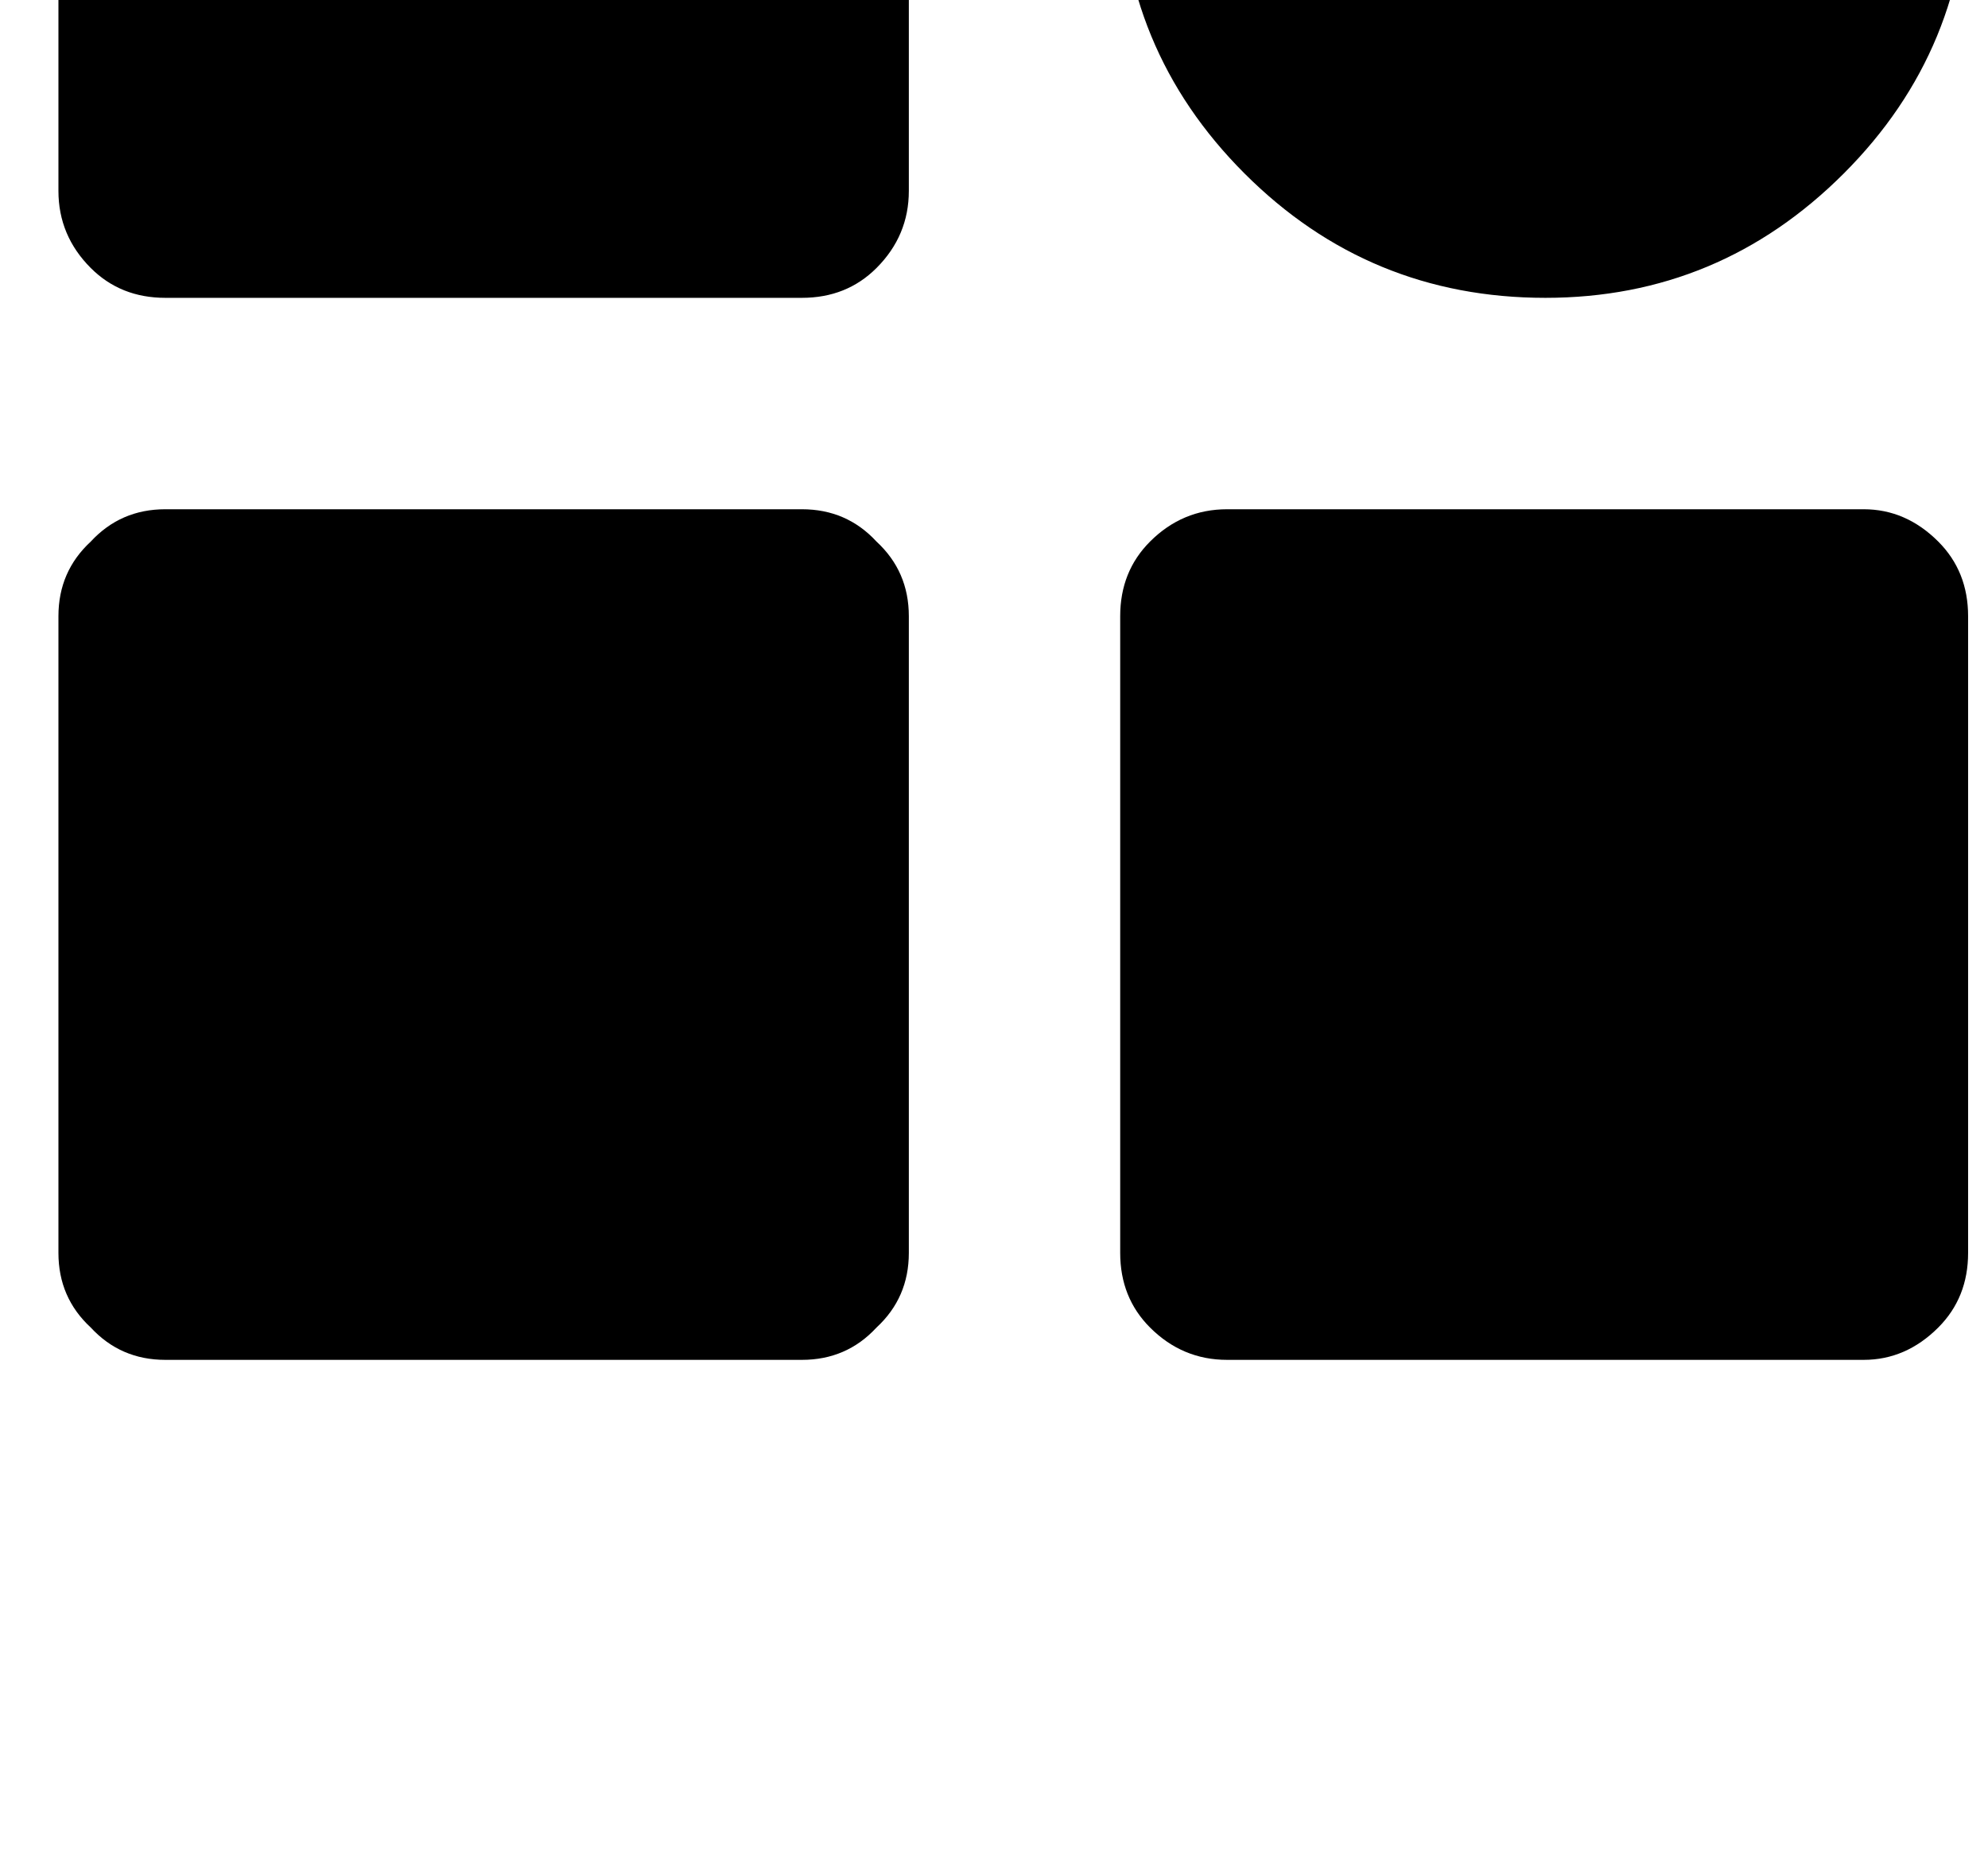
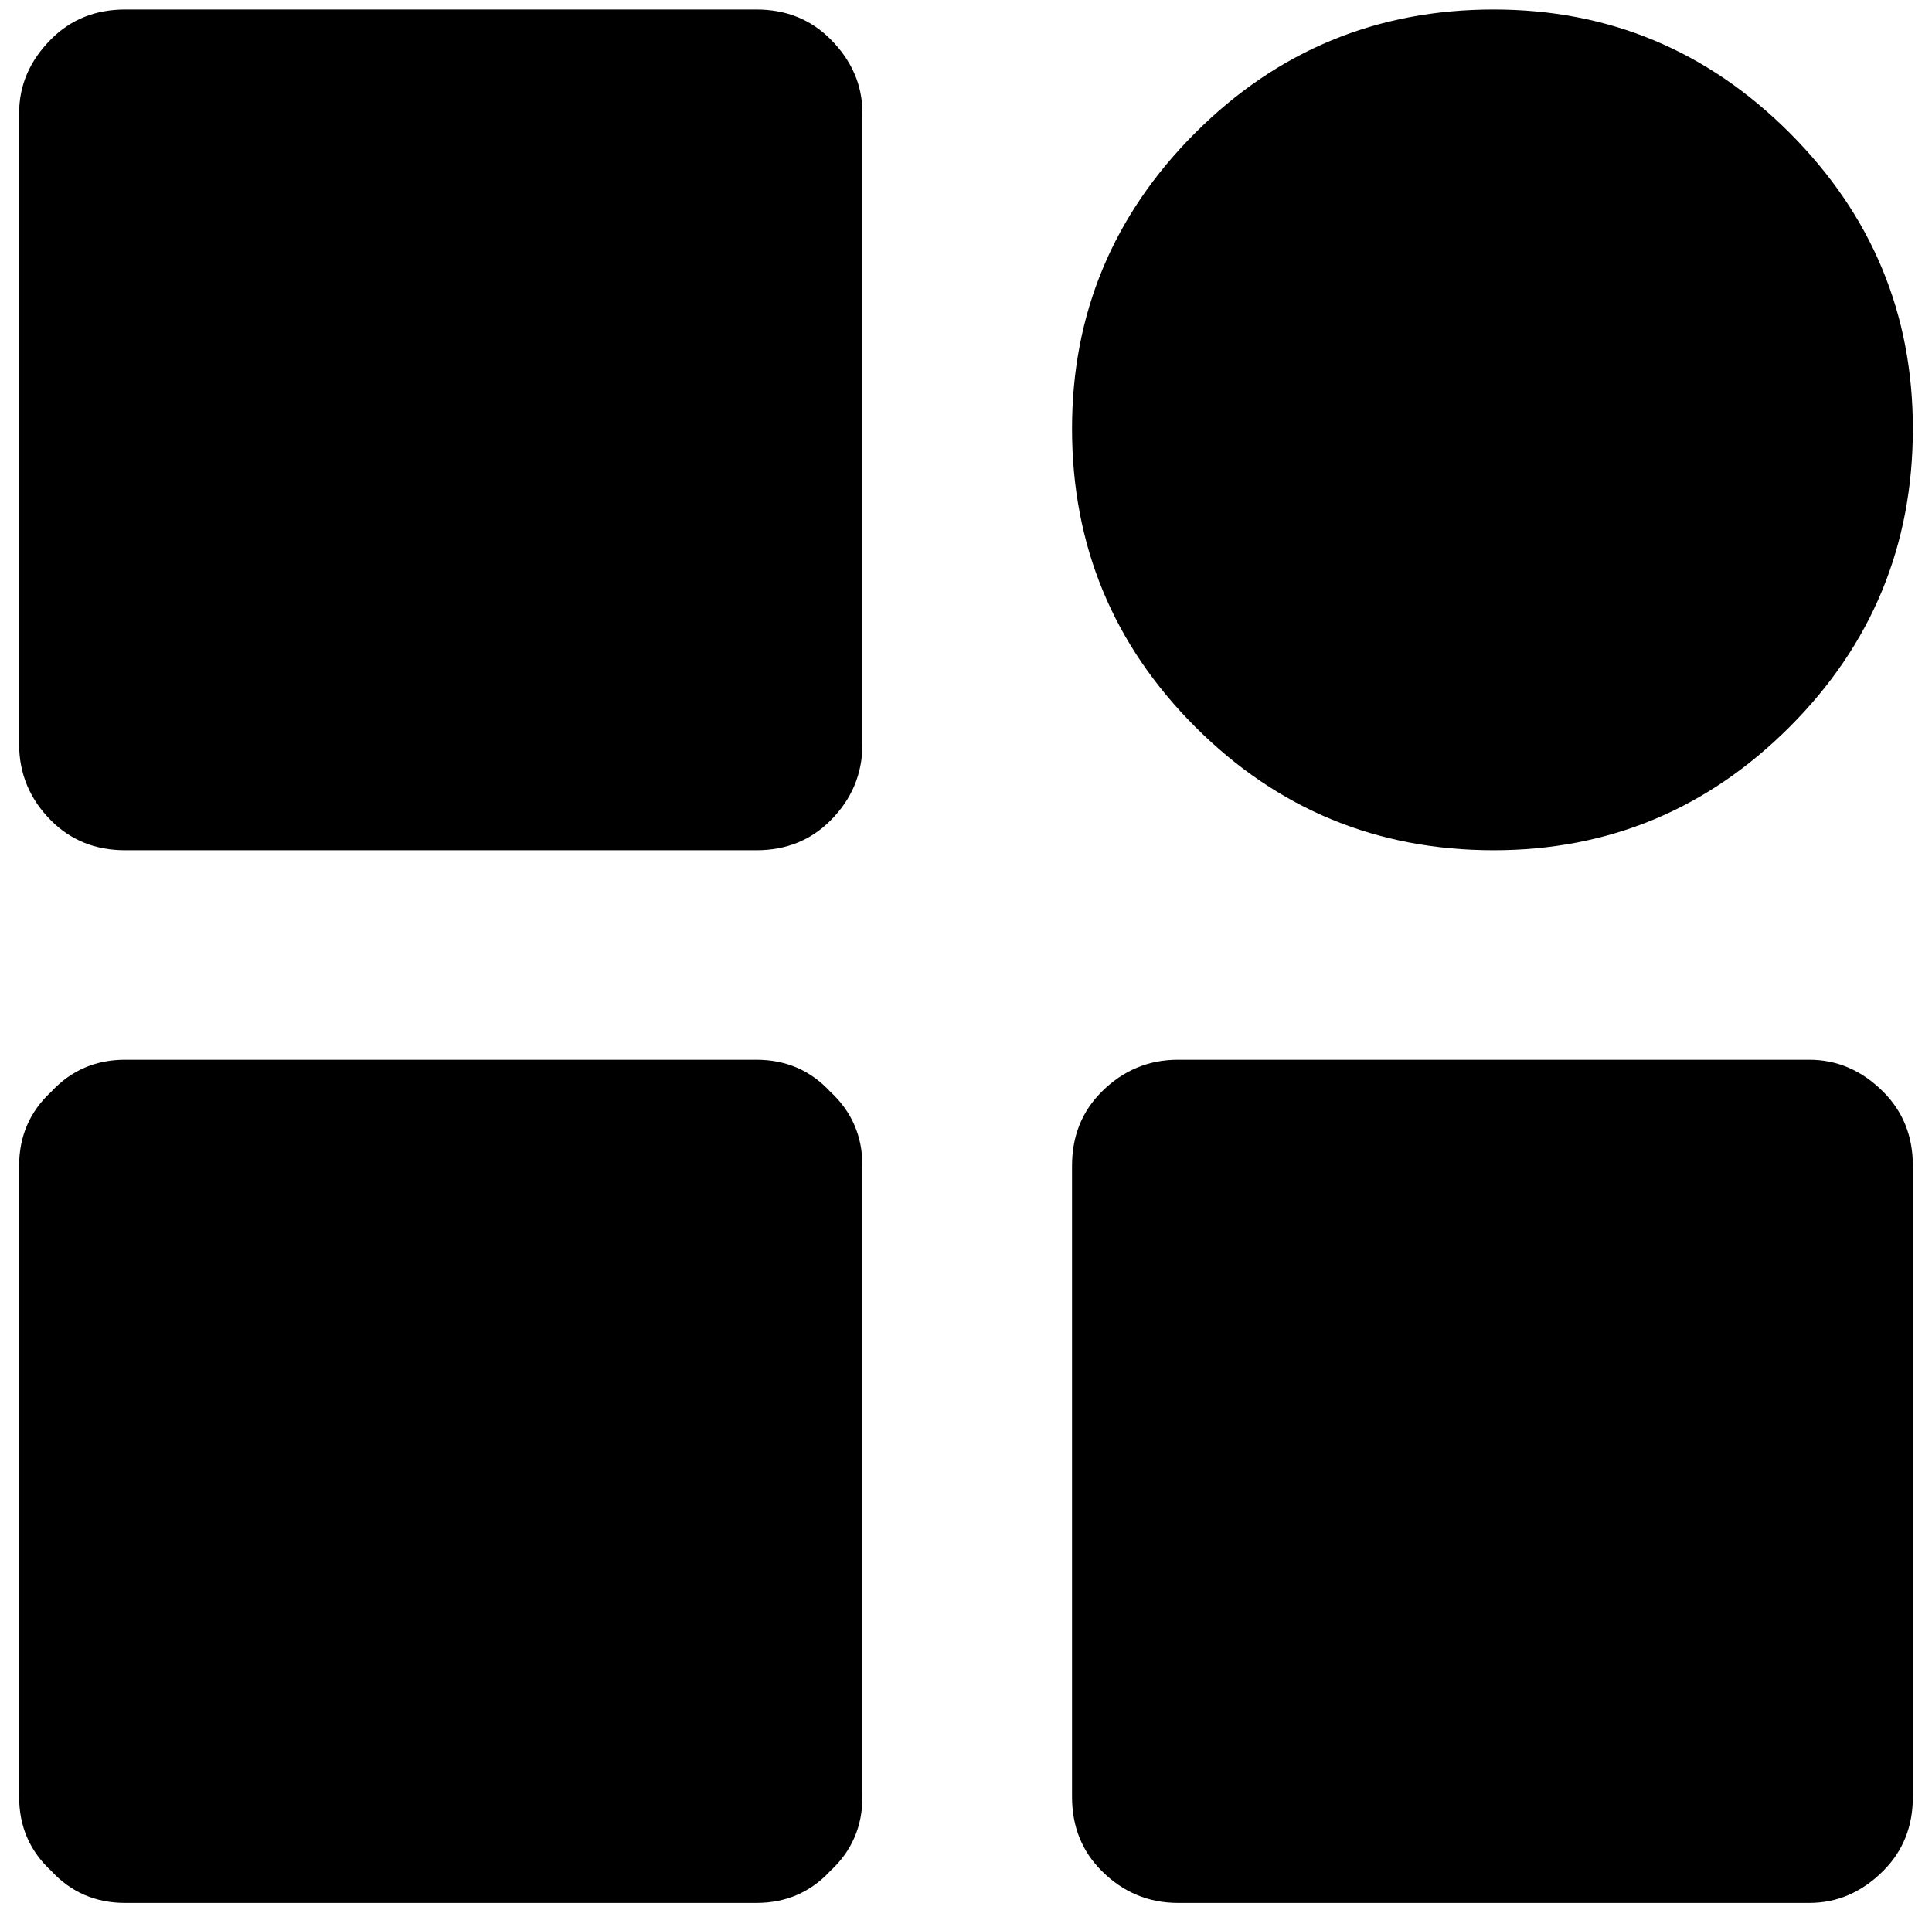
- <svg xmlns="http://www.w3.org/2000/svg" version="1.1" viewBox="-10 0 1066 1000">
-   <path fill="currentColor" d="M978.667 -228.333q66.666 66.666 66.666 160q0 94.666 -66.666 161.333q-66.667 66.667 -160 66.667q-94.667 0 -161.334 -66.667q-66.666 -66.667 -66.666 -161.333q0 -93.334 66.666 -160q66.667 -66.667 161.334 -66.667q93.333 0 160 66.667zM420 -295q24 0 40 16 q17.333 17.333 17.333 40v341.333q0 24 -17.333 41.334q-16 16 -40 16h-341.333q-24 0 -40 -16q-17.334 -17.334 -17.334 -41.334v-341.333q0 -22.667 17.334 -40q16 -16 40 -16h341.333zM420 273q24 0 40 17.333q17.333 16 17.333 40v341.334q0 24 -17.333 40 q-16 17.333 -40 17.333h-341.333q-24 0 -40 -17.333q-17.334 -16 -17.334 -40v-341.334q0 -24 17.334 -40q16 -17.333 40 -17.333h341.333zM989.333 273q22.667 0 40 17.333q16 16 16 40v341.334q0 24 -16 40q-17.333 17.333 -40 17.333h-341.333q-24 0 -41.333 -17.333 q-16 -16 -16 -40v-341.334q0 -24 16 -40q17.333 -17.333 41.333 -17.333h341.333z" />
+ <svg xmlns="http://www.w3.org/2000/svg" version="1.1" viewBox="-10 0 1010 1000">
+   <path fill="currentColor" d="M925.547 69.453q64.453 64.453 64.453 154.688q0 91.523 -64.453 155.977t-154.688 64.453q-91.523 0 -155.977 -64.453t-64.453 -155.977q0 -90.234 64.453 -154.688t155.977 -64.453q90.234 0 154.688 64.453zM385.43 5q23.203 0 38.672 15.469 q16.758 16.758 16.758 38.672v330q0 23.203 -16.758 39.961q-15.469 15.469 -38.672 15.469h-330q-23.203 0 -38.672 -15.469q-16.758 -16.758 -16.758 -39.961v-330q0 -21.914 16.758 -38.672q15.469 -15.469 38.672 -15.469h330zM385.43 554.141 q23.203 0 38.672 16.758q16.758 15.469 16.758 38.672v330q0 23.203 -16.758 38.672q-15.469 16.758 -38.672 16.758h-330q-23.203 0 -38.672 -16.758q-16.758 -15.469 -16.758 -38.672v-330q0 -23.203 16.758 -38.672 q15.469 -16.758 38.672 -16.758h330zM935.859 554.141q21.914 0 38.672 16.758q15.469 15.469 15.469 38.672v330q0 23.203 -15.469 38.672q-16.758 16.758 -38.672 16.758h-330q-23.203 0 -39.961 -16.758q-15.469 -15.469 -15.469 -38.672v-330 q0 -23.203 15.469 -38.672q16.758 -16.758 39.961 -16.758h330z" />
</svg>
